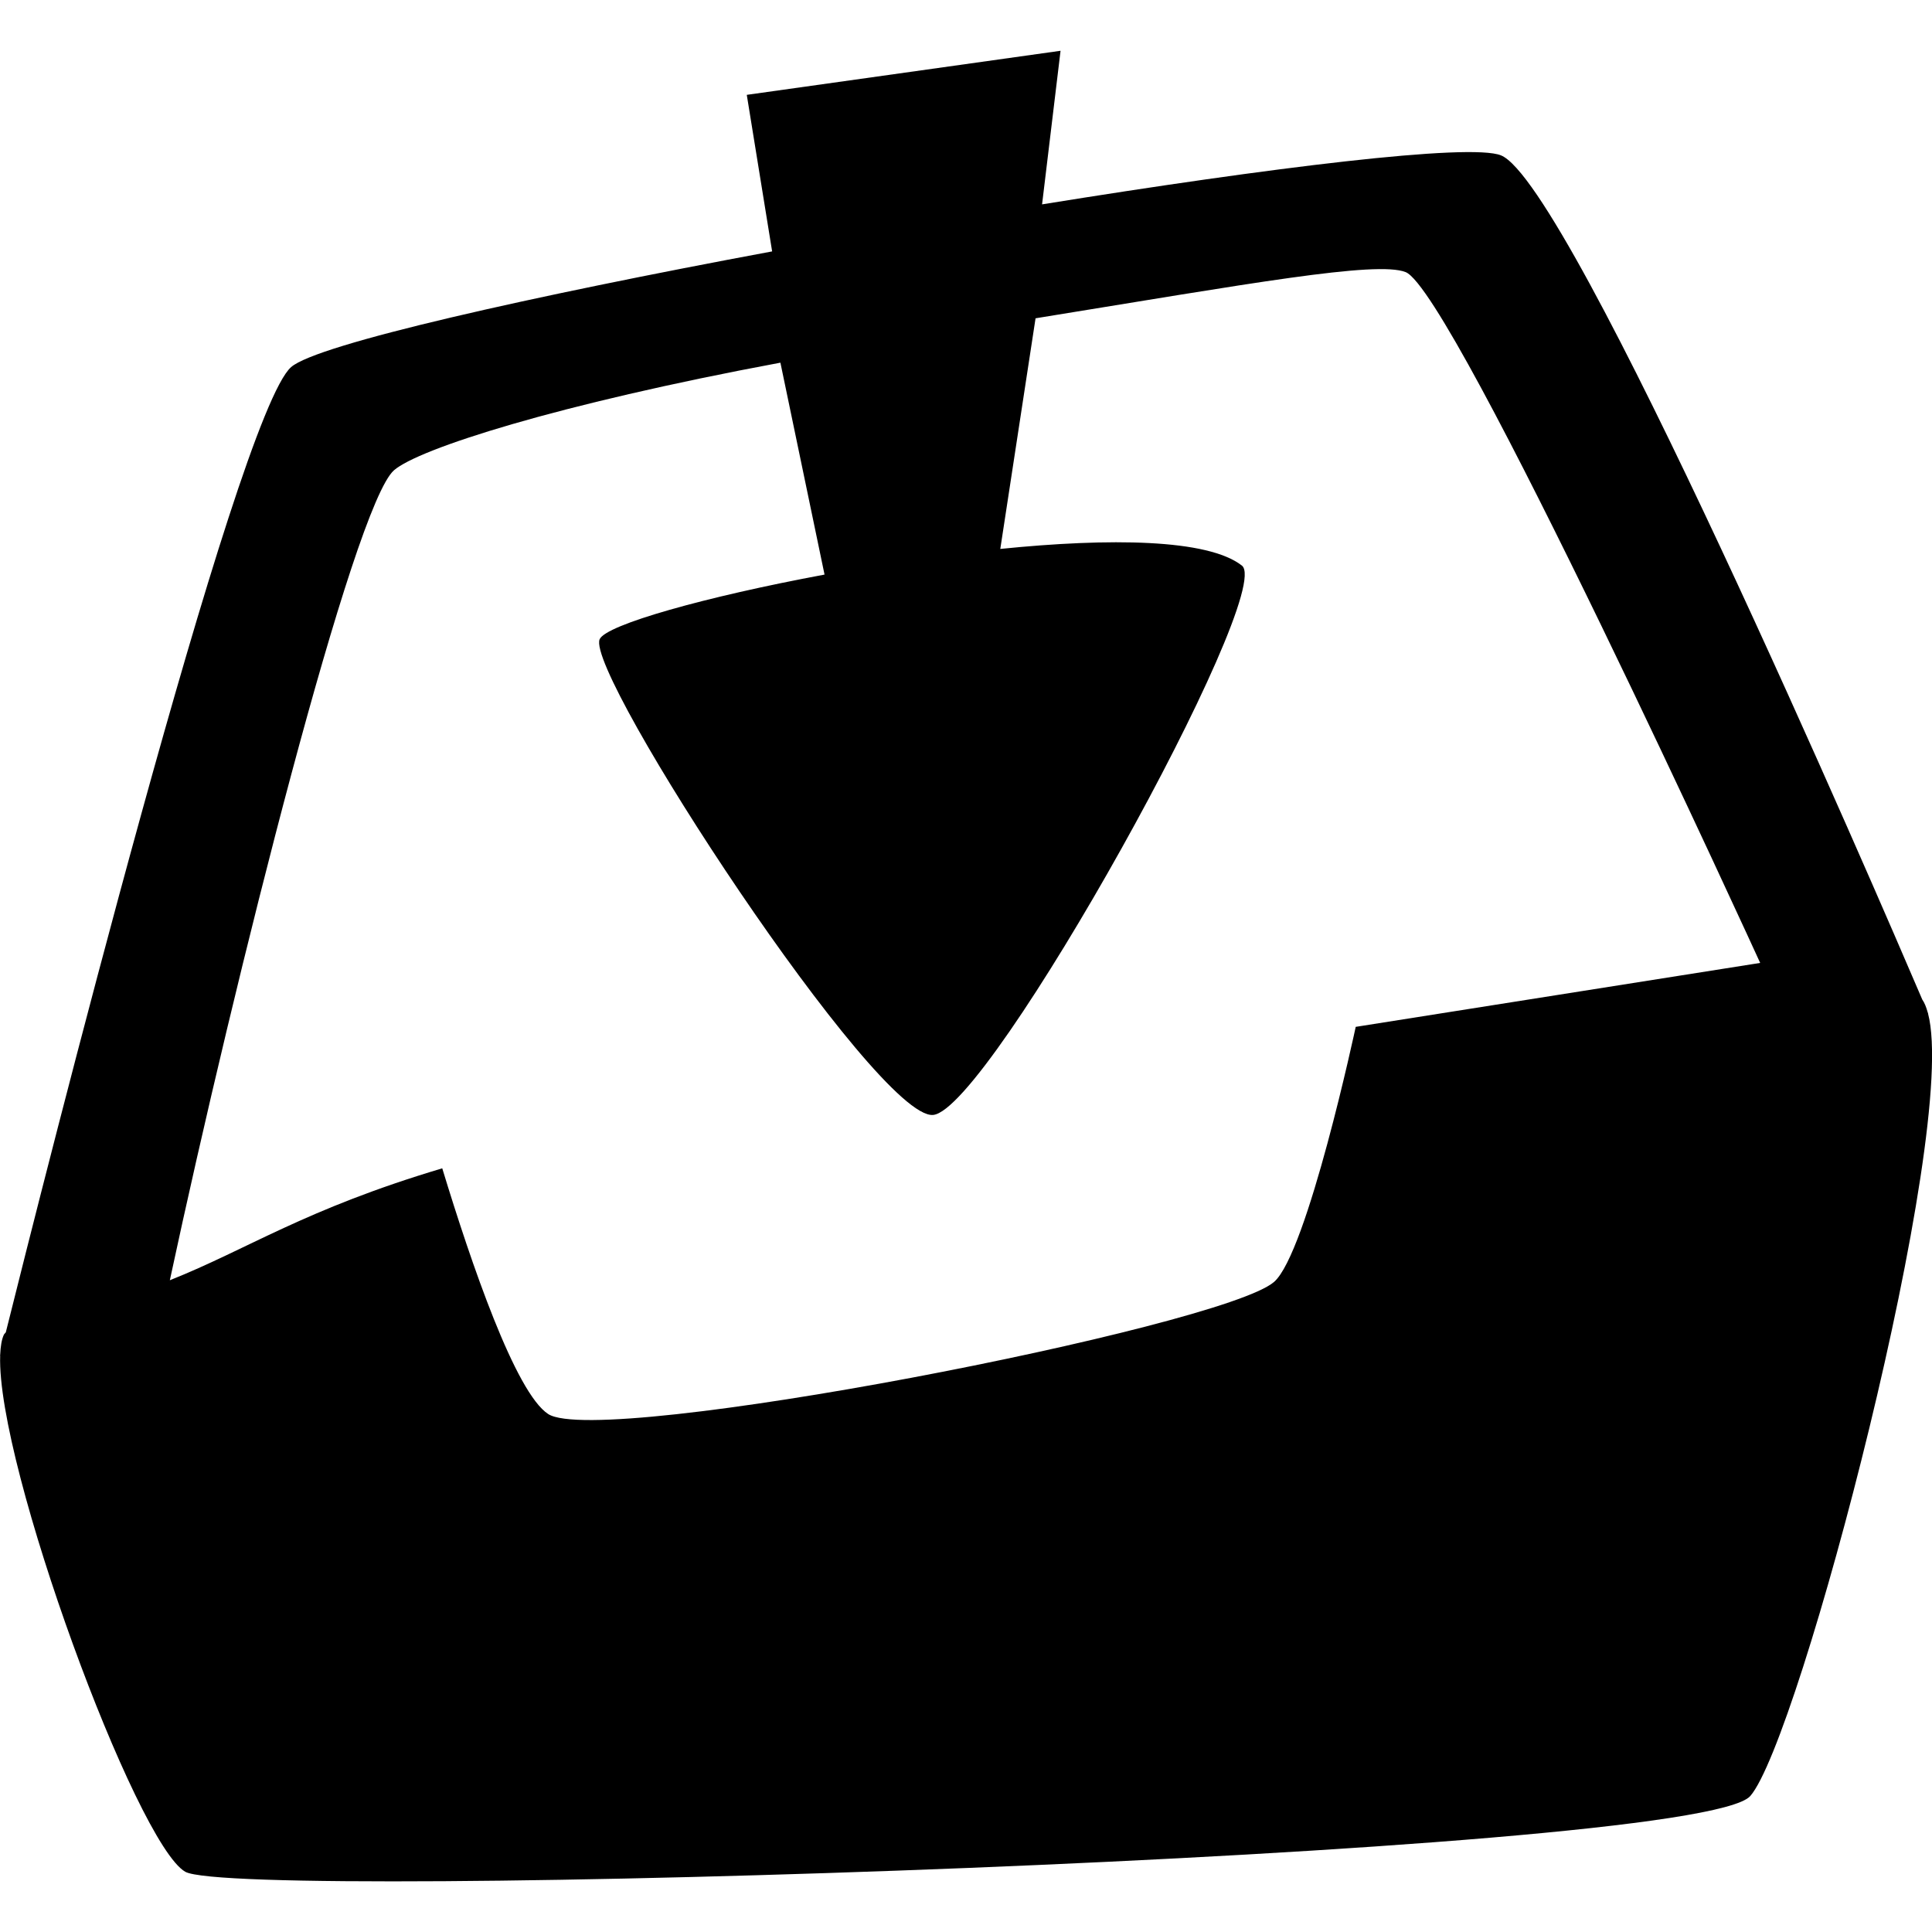
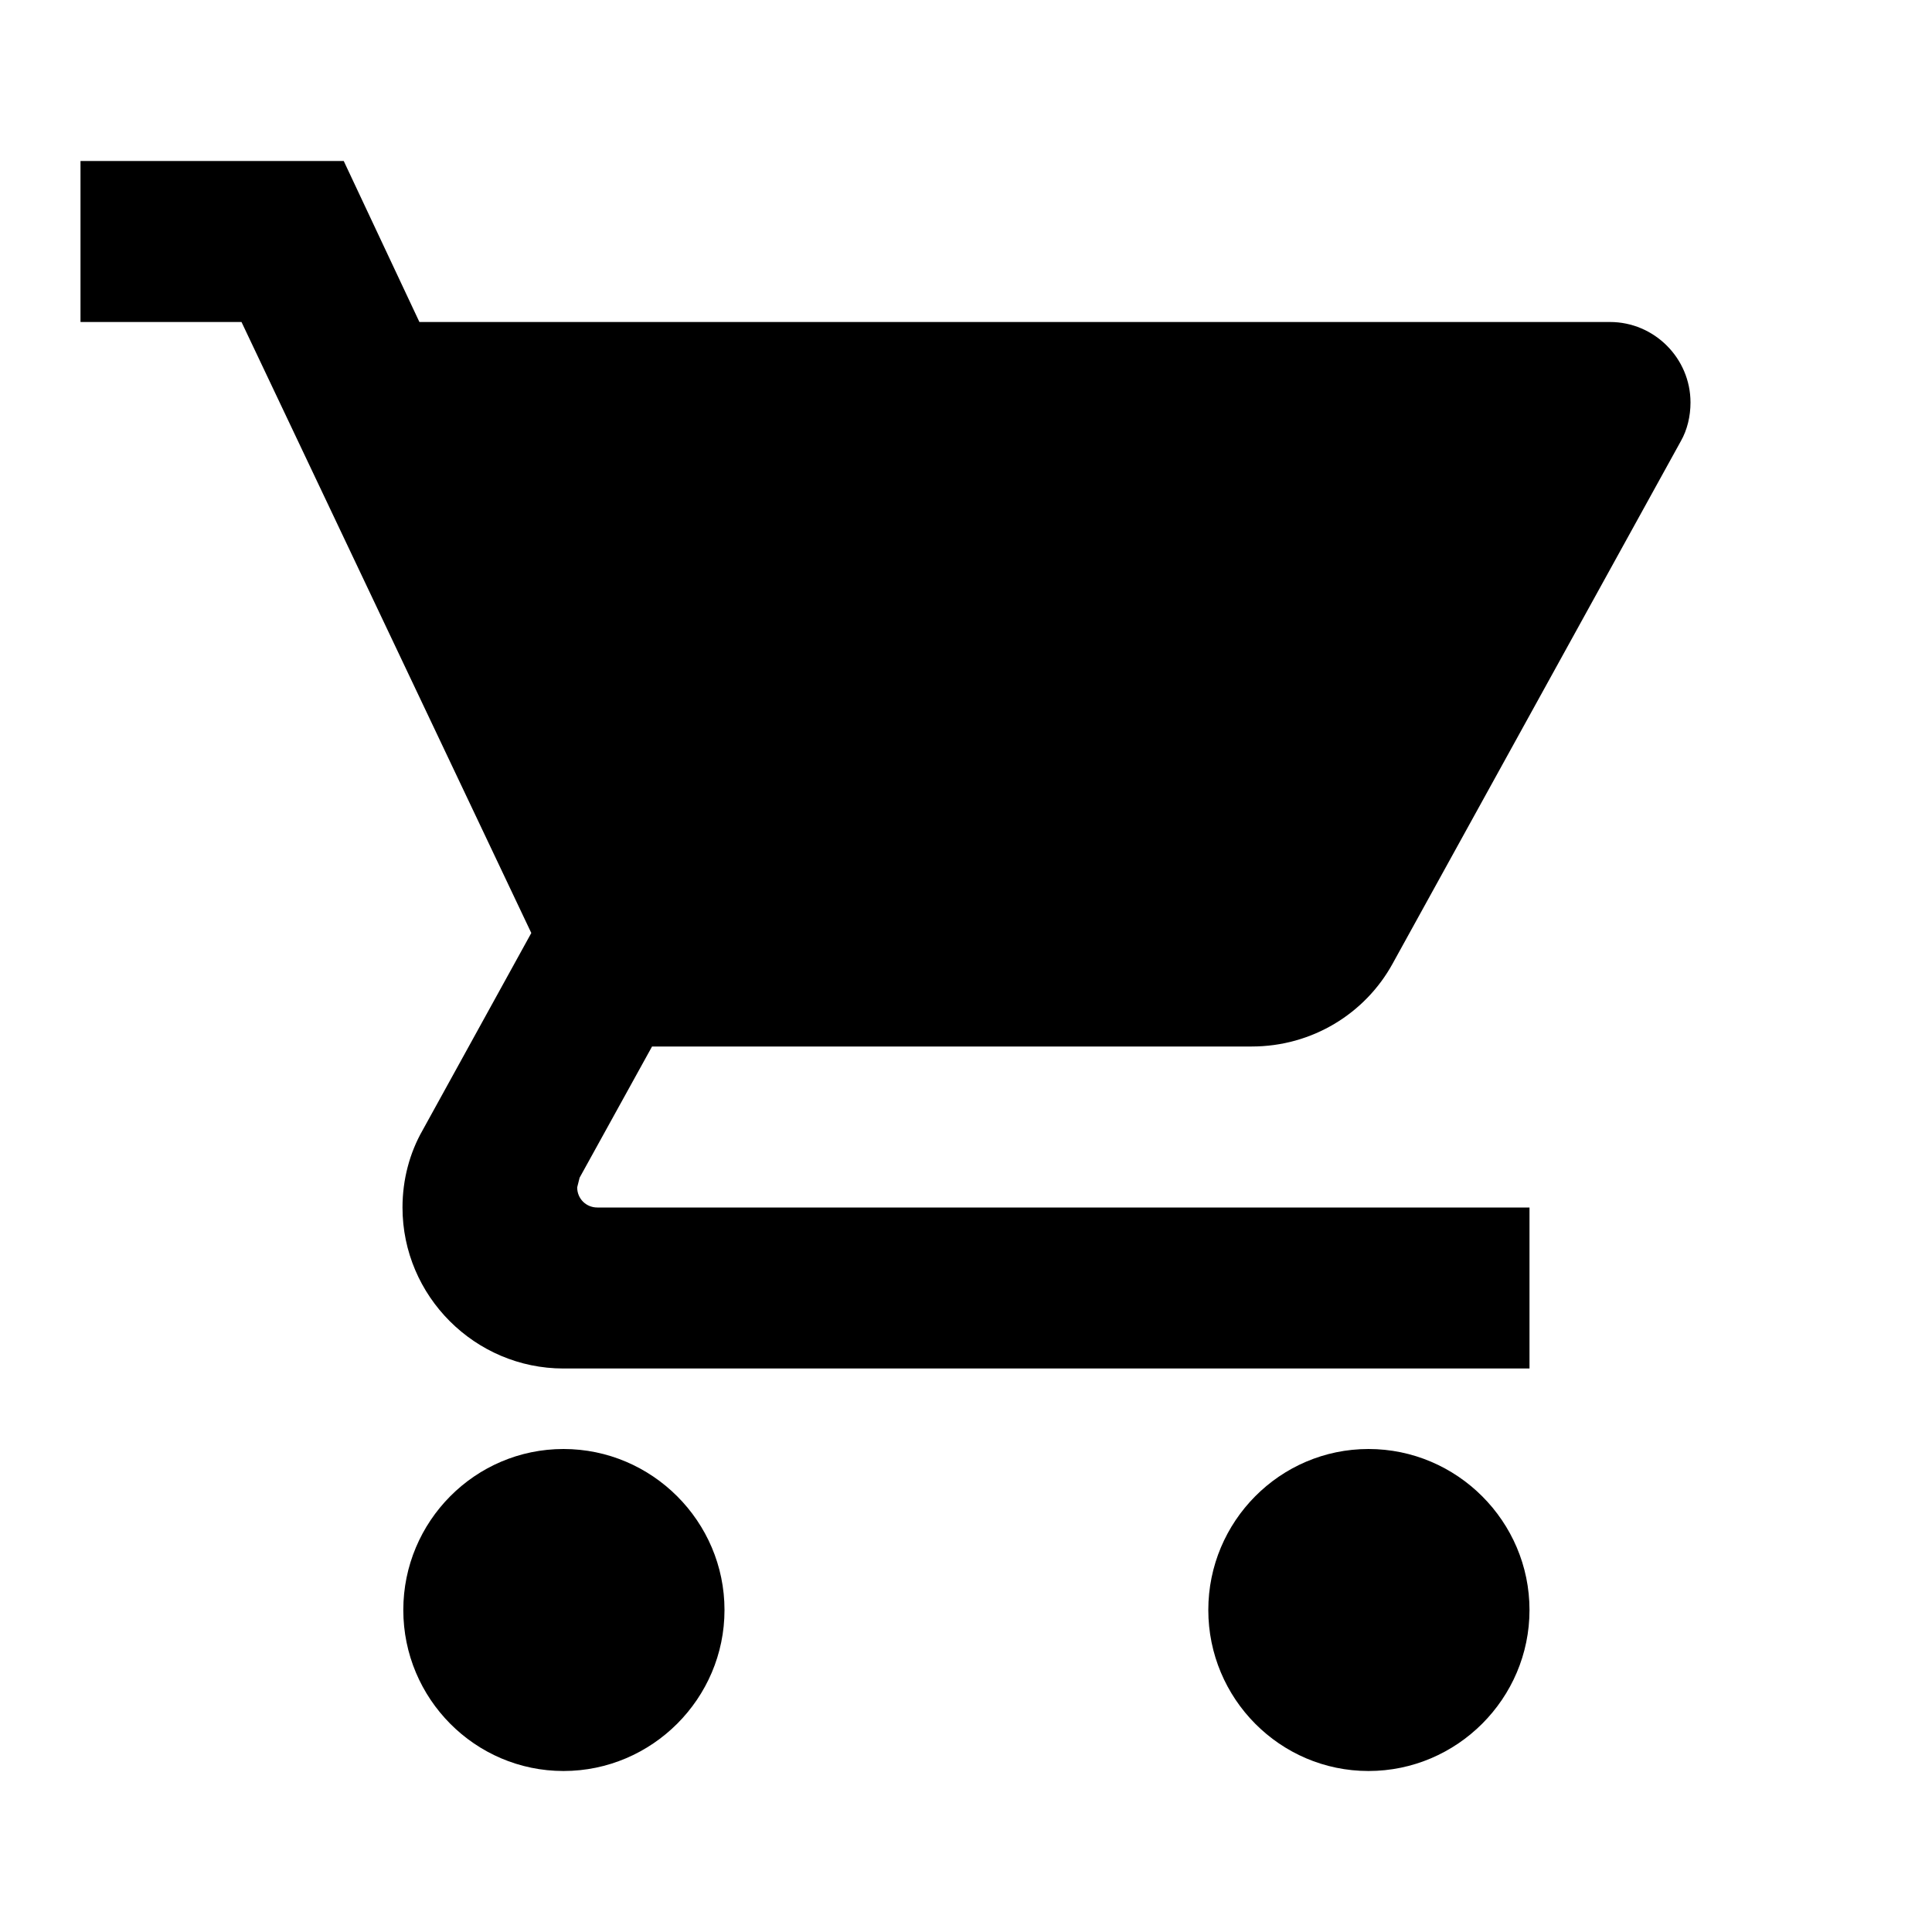
- <svg xmlns="http://www.w3.org/2000/svg" version="1.1" id="Capa_1" x="0px" y="0px" width="32px" height="32px" viewBox="0 -0.841 32 32" enable-background="new 0 -0.841 32 32" xml:space="preserve">
-   <path d="M31.934,15.945h0.002c0,0-0.004-0.013-0.008-0.02c-0.023-0.085-0.052-0.157-0.089-0.21  c-0.754-1.762-5.821-13.521-6.979-13.983c-0.514-0.206-3.816,0.201-7.6,0.812L17.566,0l-5.197,0.73l0.42,2.593  C8.795,4.066,5.253,4.861,4.822,5.239c-0.907,0.794-4.128,13.59-4.726,15.988c-0.011,0.015-0.027,0.027-0.033,0.041  c-0.036,0.079-0.054,0.192-0.06,0.331C0.001,21.607,0,21.613,0,21.613l0.003-0.002c-0.064,1.812,2.253,8.084,3.065,8.55  c0.876,0.501,25.045-0.251,25.922-1.254C29.803,27.979,32.454,17.903,31.934,15.945z M22.455,16.167c0,0-0.801,3.75-1.354,4.226  C20.225,21.144,9.956,23.146,9.08,22.58c-0.542-0.352-1.273-2.487-1.755-4.07c-2.282,0.681-3.214,1.337-4.512,1.854  C3.897,15.31,5.86,7.53,6.526,6.948c0.401-0.352,2.686-1.09,6.4-1.782l0.731,3.51c-1.978,0.368-3.621,0.831-3.725,1.071  c-0.243,0.567,4.589,7.959,5.523,7.879c0.934-0.082,5.682-8.653,5.115-9.099c-0.566-0.443-2.188-0.46-4.002-0.276l0.584-3.82  c3.548-0.575,5.646-0.956,6.13-0.765c0.792,0.316,5.872,11.442,5.872,11.442L22.455,16.167z" />
+ <svg xmlns="http://www.w3.org/2000/svg" width="24" height="24" viewBox="0 0 24 24">
+   <path d="M7 18c-1.1 0-1.99.9-1.99 2S5.9 22 7 22s2-.9 2-2-.9-2-2-2zM1 2v2h2l3.6 7.59-1.35 2.45c-.16.28-.25.61-.25.96 0 1.1.9 2 2 2h12v-2H7.42c-.14 0-.25-.11-.25-.25l.03-.12.9-1.63h7.45c.75 0 1.41-.41 1.75-1.03l3.58-6.49c.08-.14.12-.31.12-.48 0-.55-.45-1-1-1H5.21l-.94-2H1zm16 16c-1.1 0-1.99.9-1.99 2s.89 2 1.99 2 2-.9 2-2-.9-2-2-2z" />
+   <path d="M0 0h24v24H0z" fill="none" />
</svg>
